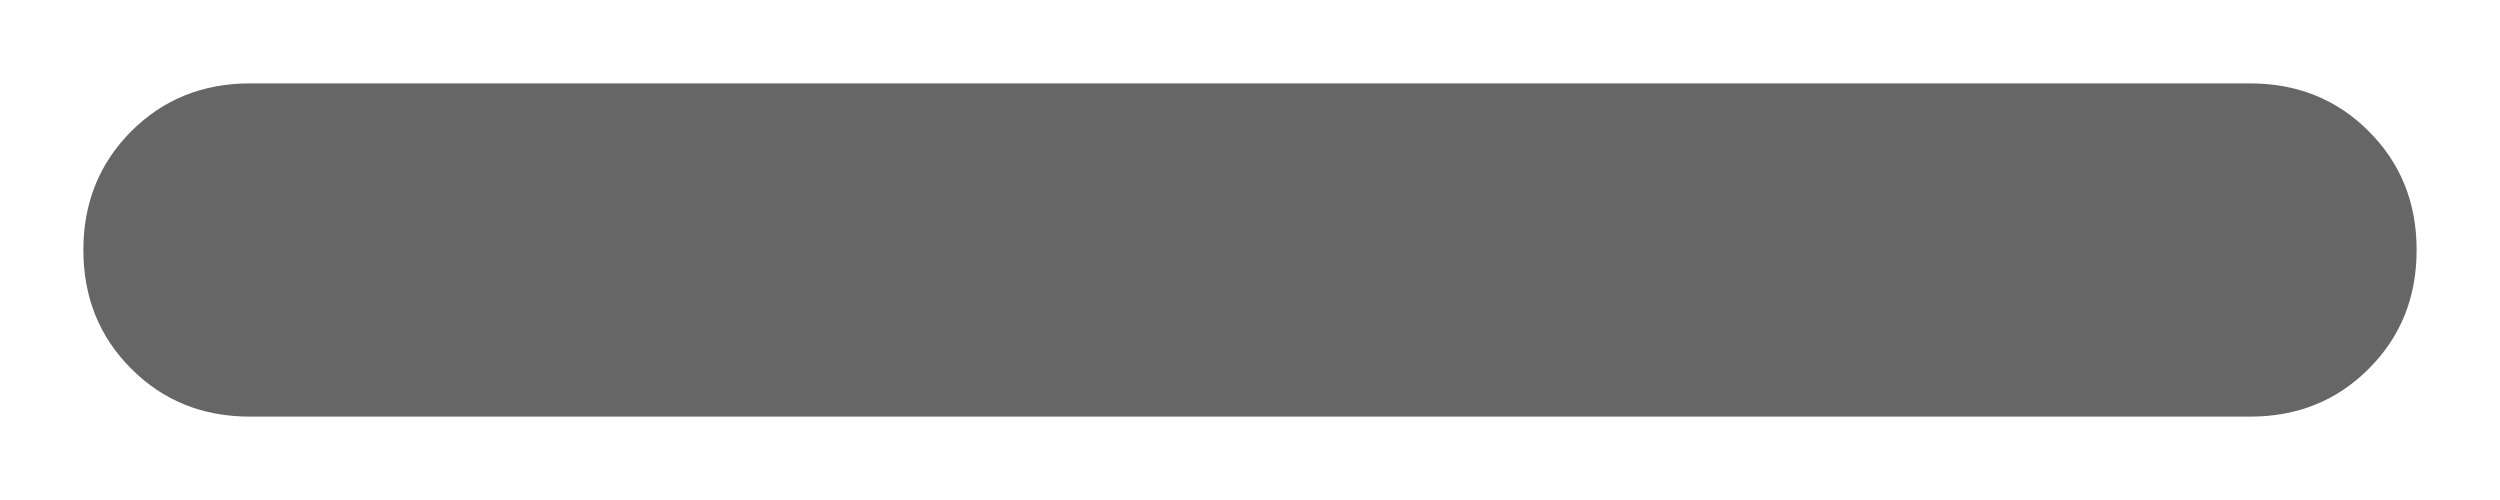
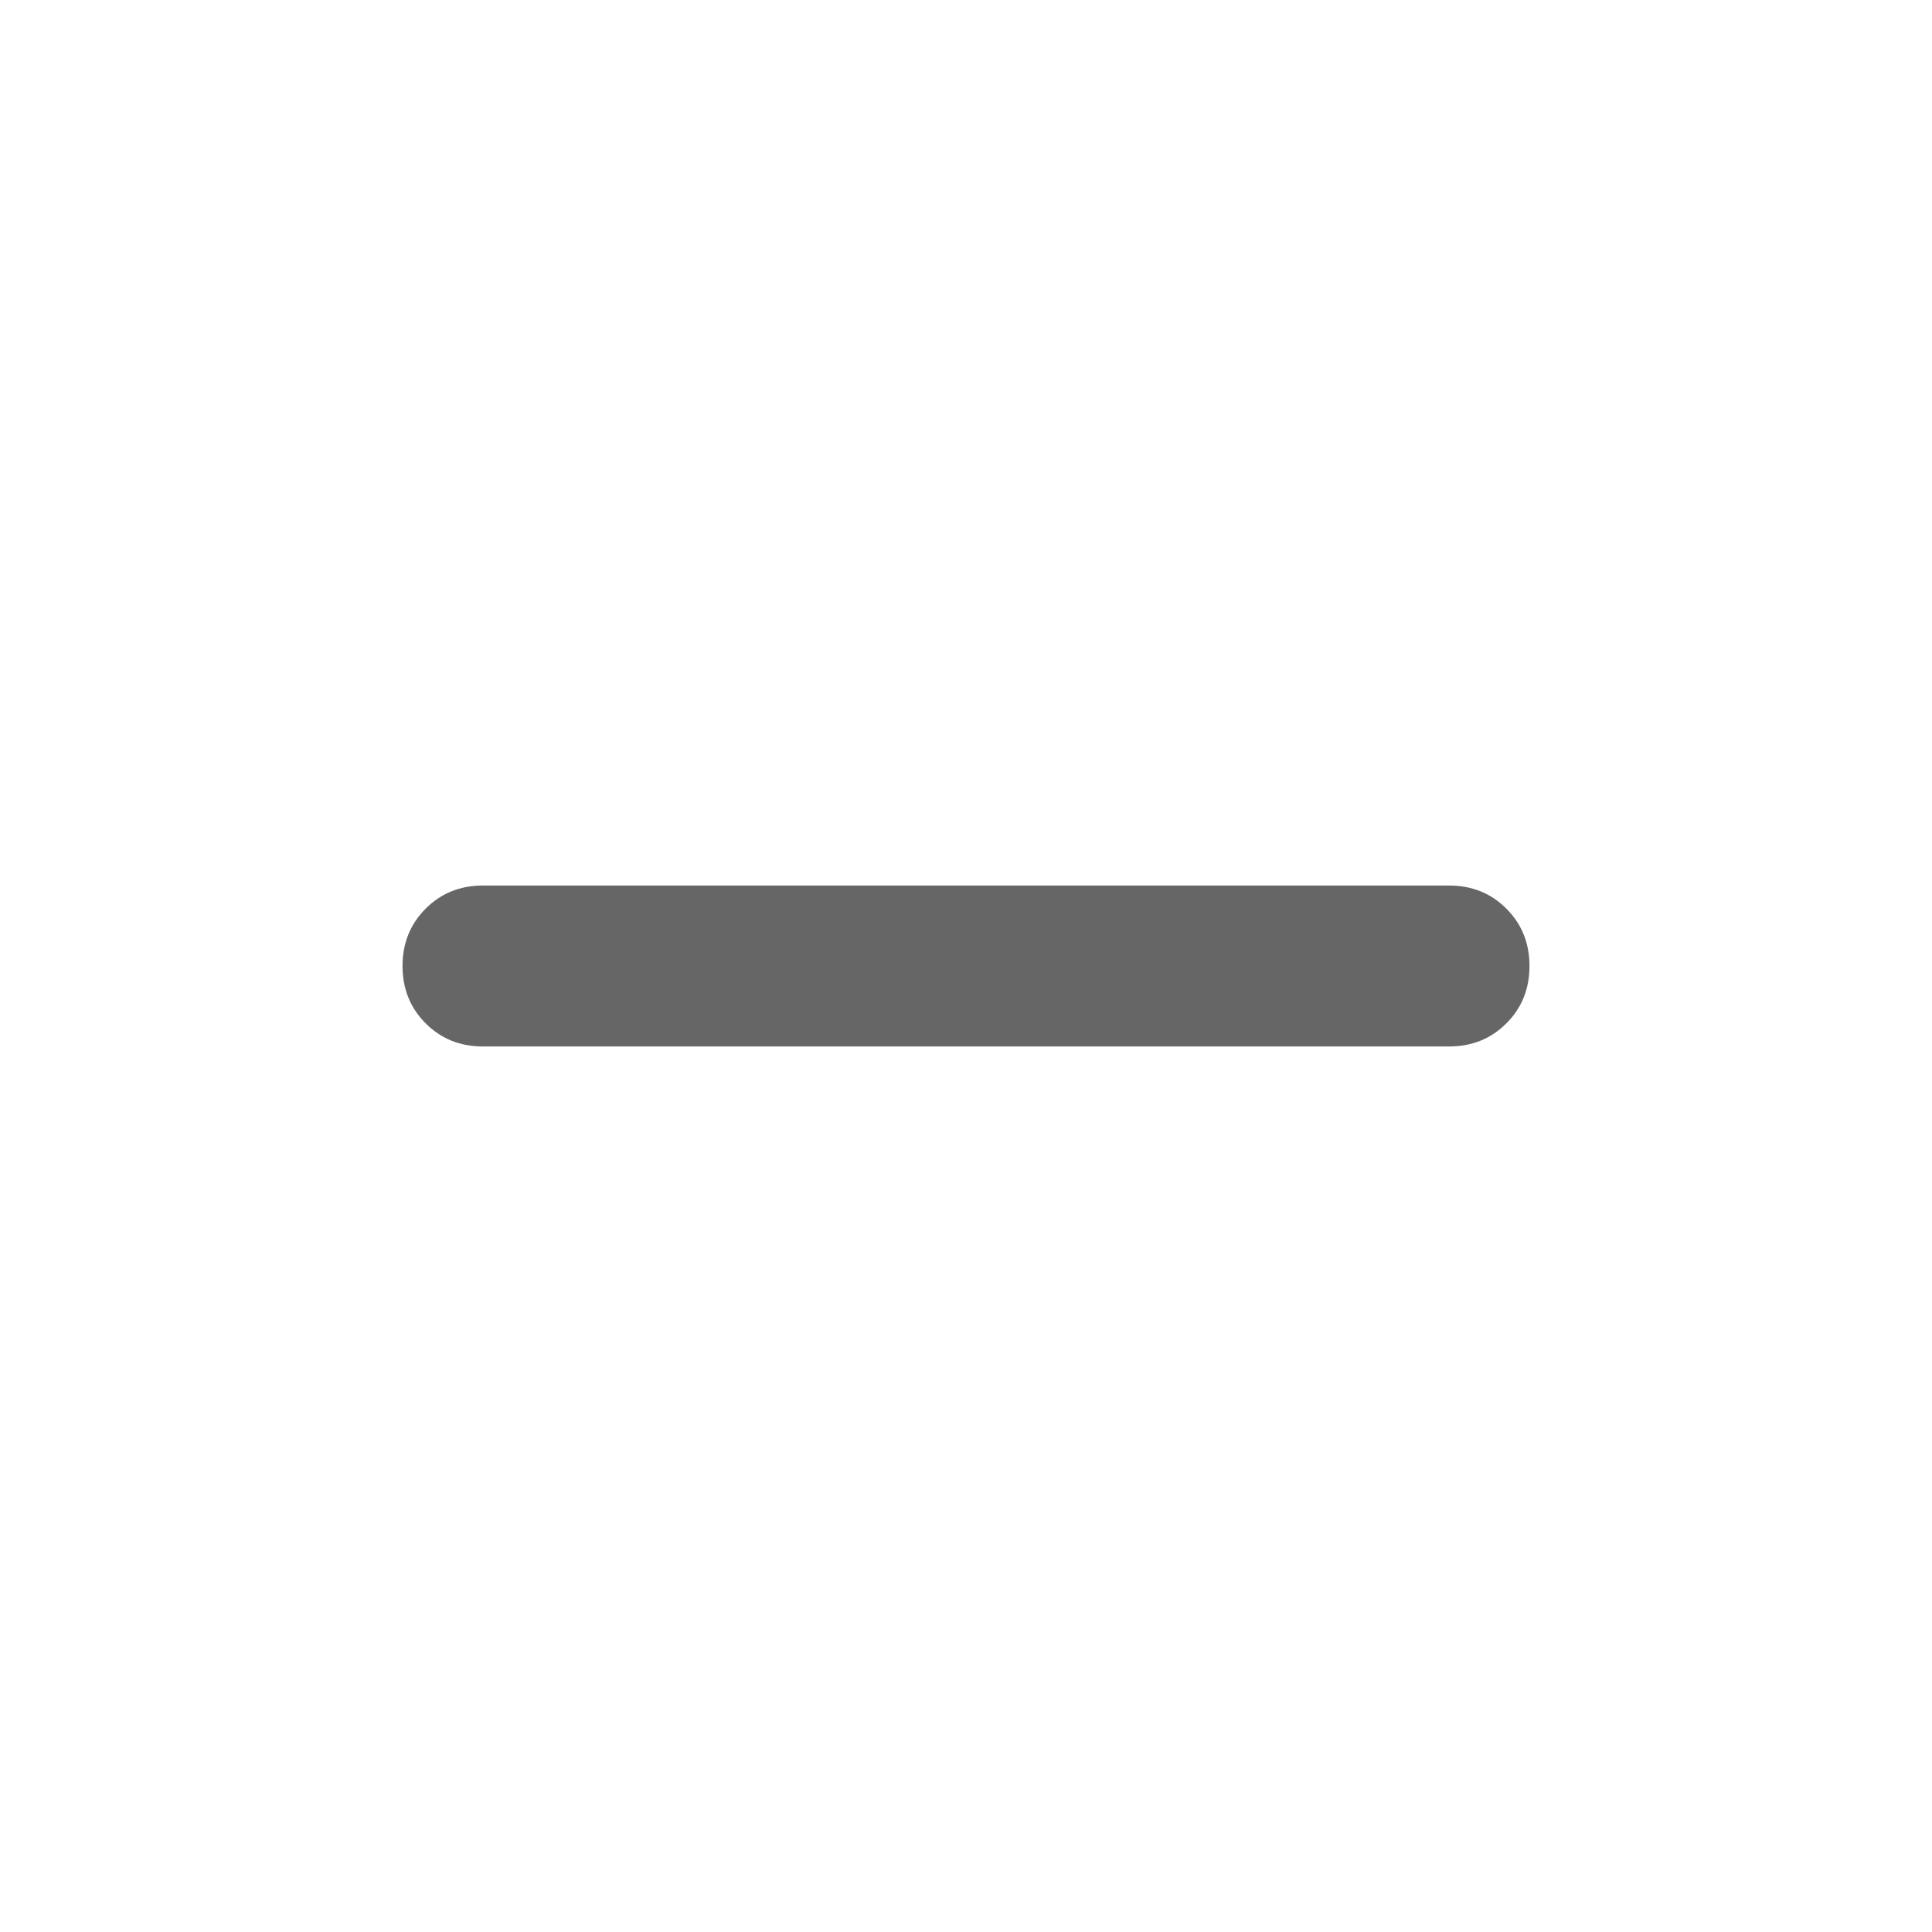
- <svg xmlns="http://www.w3.org/2000/svg" width="20" height="4" viewBox="0 0 20 4" fill="none">
-   <path d="M2 3.333C1.622 3.333 1.306 3.206 1.05 2.95C0.795 2.695 0.667 2.378 0.667 2C0.667 1.622 0.795 1.306 1.05 1.05C1.306 0.795 1.622 0.667 2 0.667H18C18.378 0.667 18.695 0.795 18.95 1.05C19.206 1.306 19.333 1.622 19.333 2C19.333 2.378 19.206 2.695 18.95 2.95C18.695 3.206 18.378 3.333 18 3.333H2Z" fill="#666666" />
+ <svg xmlns="http://www.w3.org/2000/svg" width="32" height="32" viewBox="0 0 32 32" fill="none">
+   <g id="icon">
+     <mask id="mask0_611_4815" style="mask-type:alpha" maskUnits="userSpaceOnUse" x="0" y="0" width="32" height="32">
+       <rect id="Bounding box" width="32" height="32" fill="#D9D9D9" />
+     </mask>
+     <g mask="url(#mask0_611_4815)">
+       <path id="remove" d="M8 17.333C7.622 17.333 7.306 17.206 7.05 16.95C6.795 16.695 6.667 16.378 6.667 16C6.667 15.622 6.795 15.306 7.05 15.05C7.306 14.794 7.622 14.667 8 14.667H24C24.378 14.667 24.695 14.794 24.95 15.05C25.206 15.306 25.333 15.622 25.333 16C25.333 16.378 25.206 16.695 24.95 16.95C24.695 17.206 24.378 17.333 24 17.333H8Z" fill="#666666" />
+     </g>
+   </g>
</svg>
